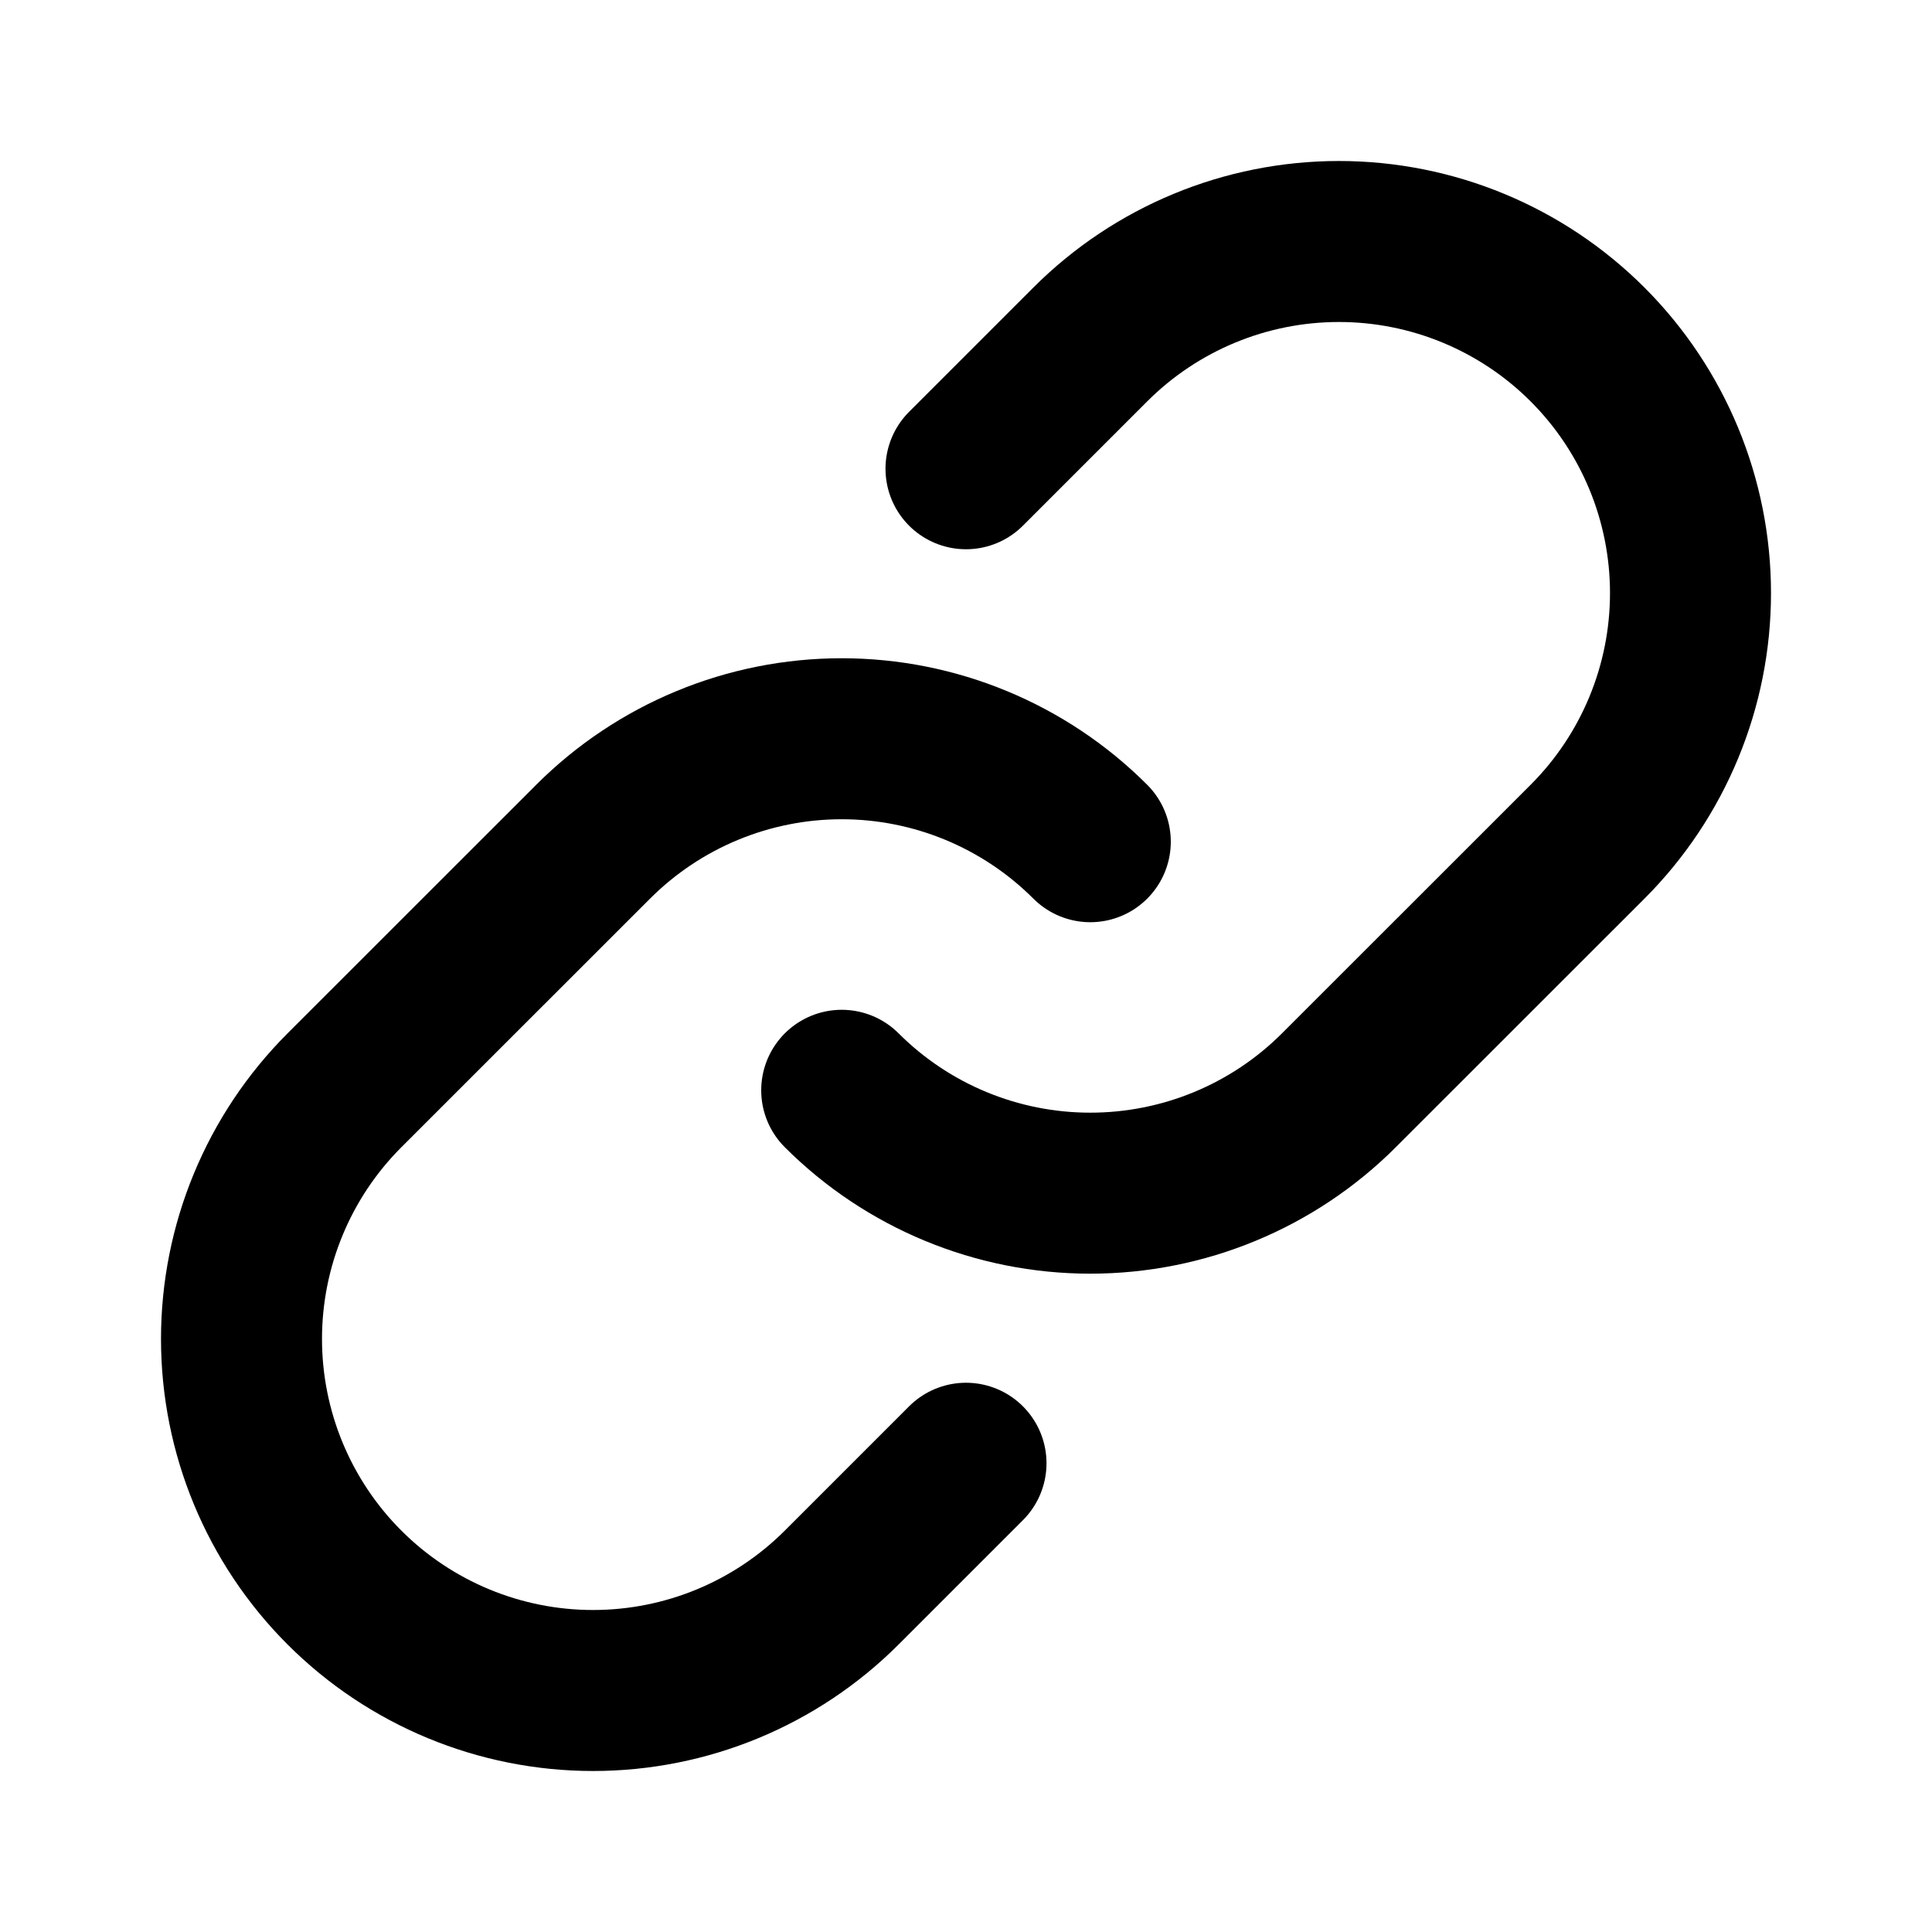
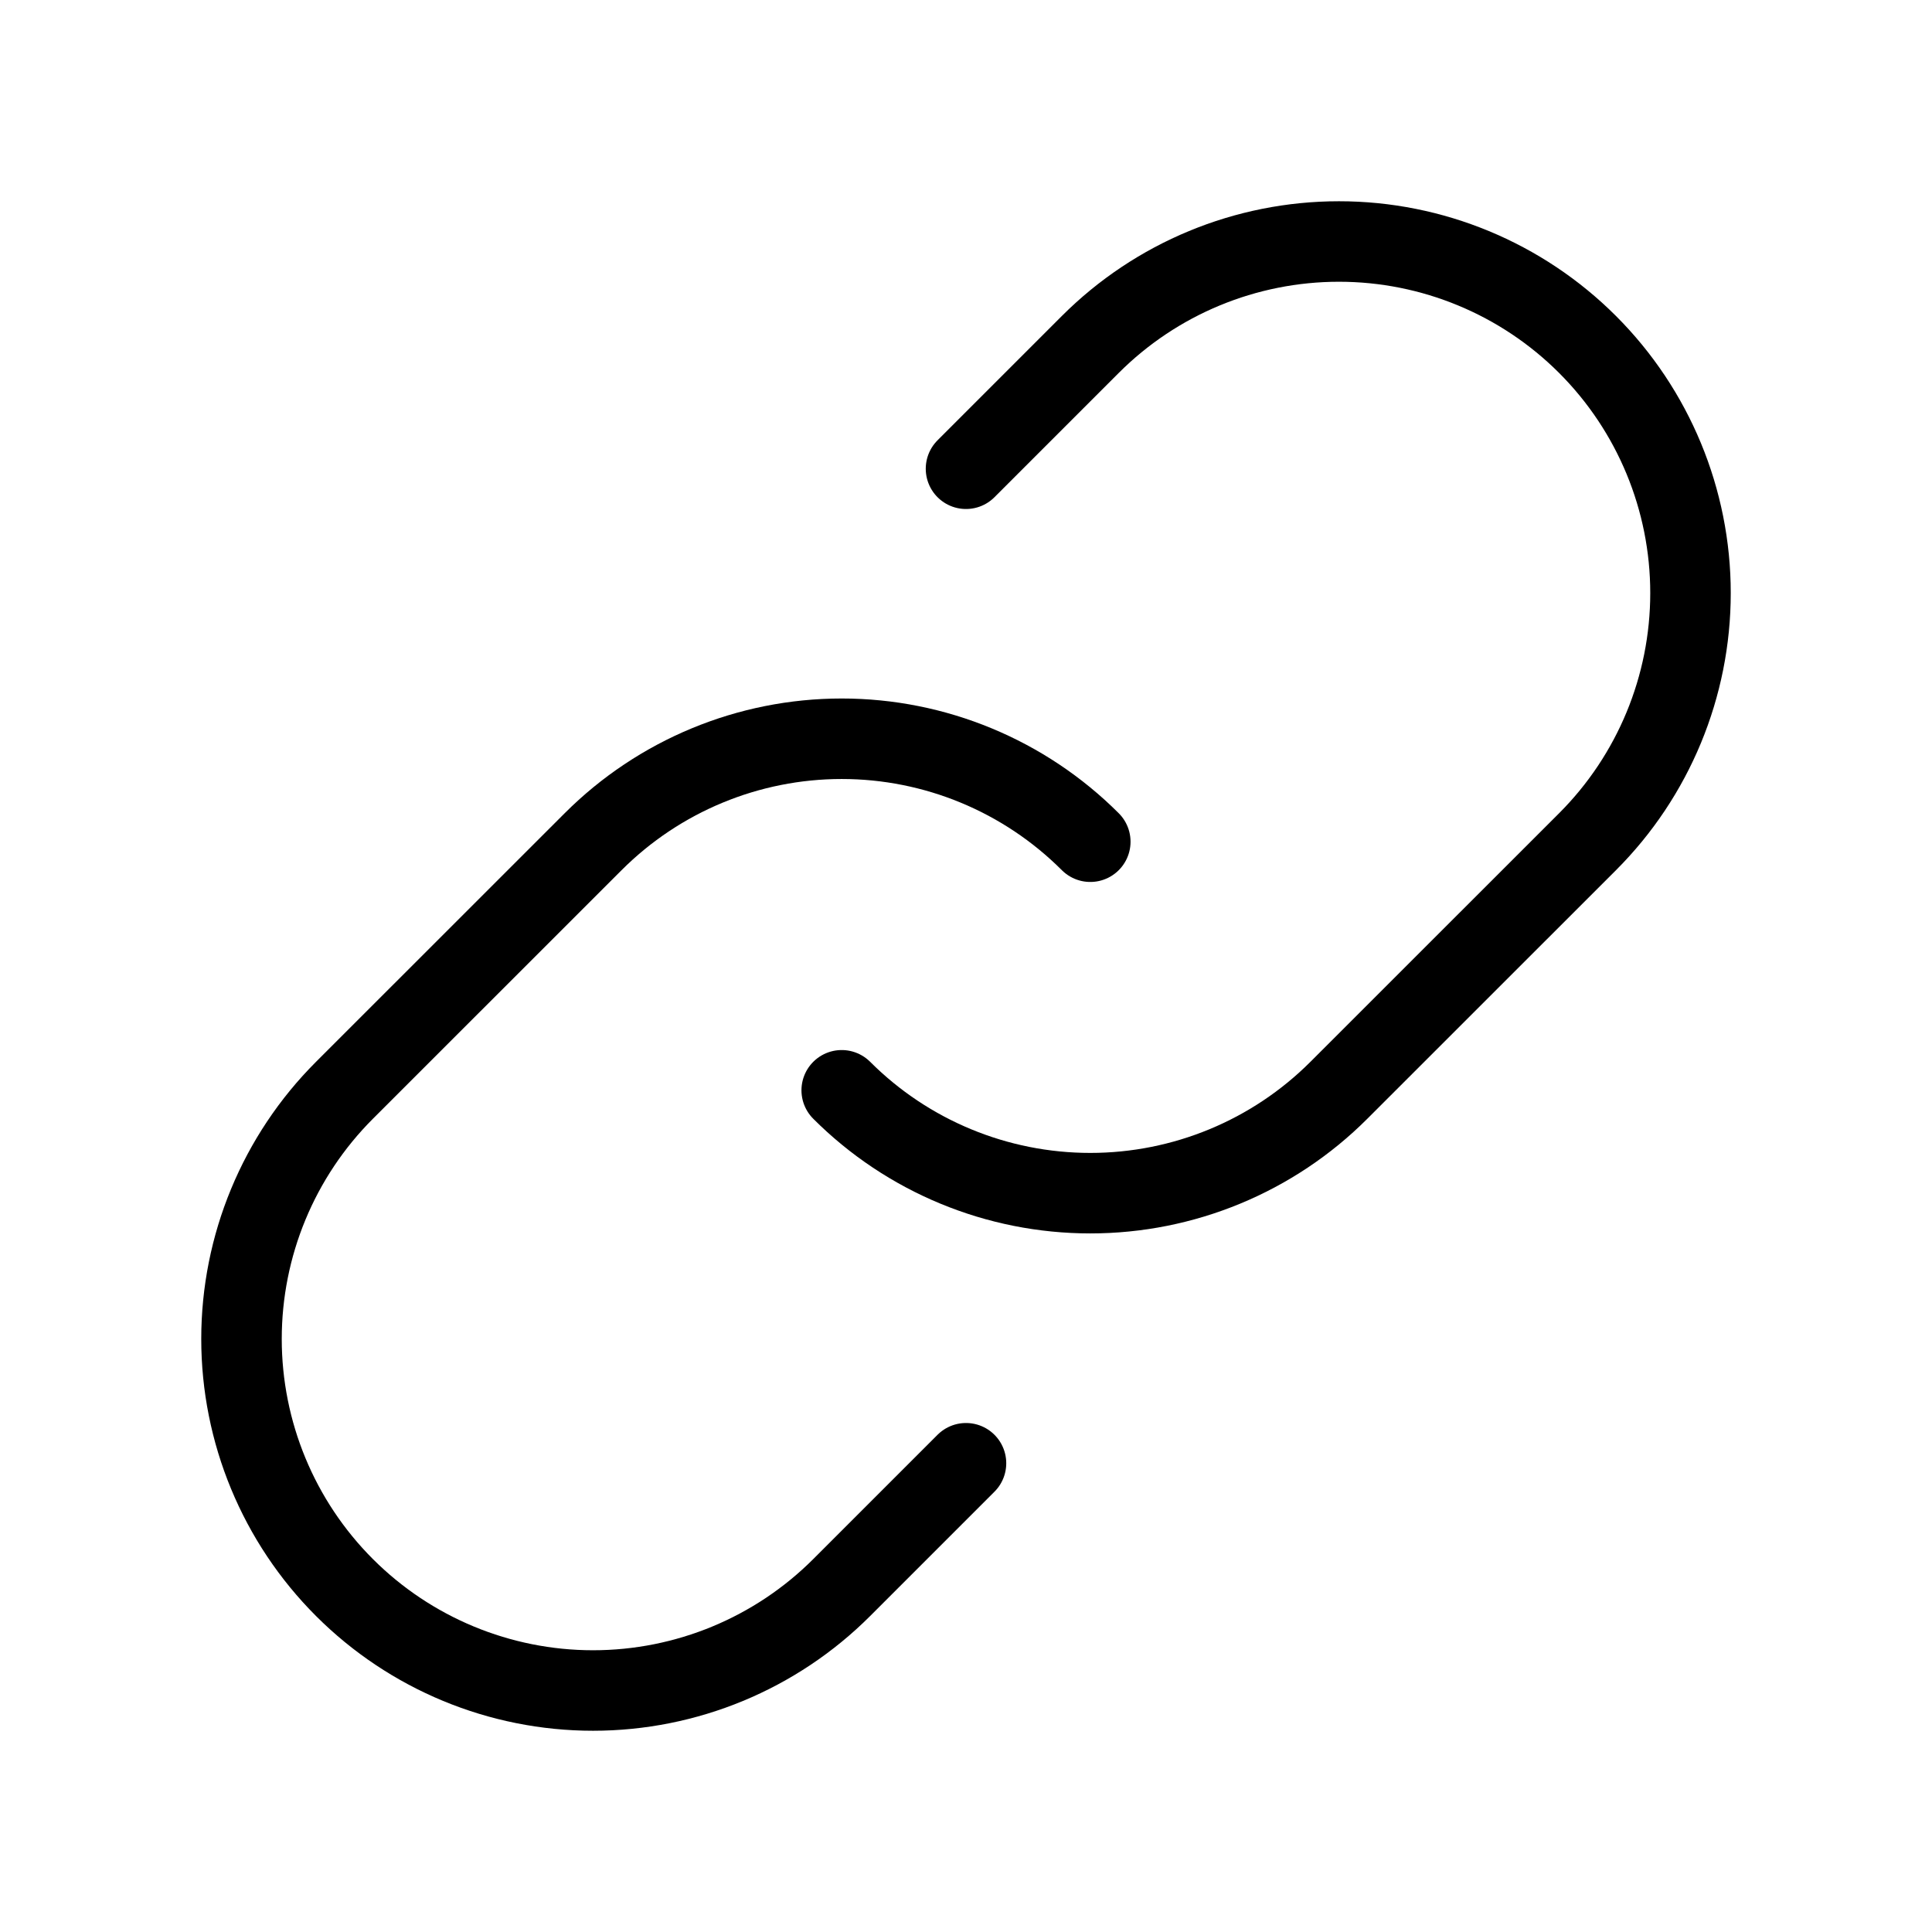
<svg xmlns="http://www.w3.org/2000/svg" width="24" height="24" viewBox="0 0 24 24" fill="none">
-   <path d="M13.544 10.456C12.725 9.637 11.614 9.177 10.456 9.177C9.298 9.177 8.187 9.637 7.368 10.456L4.279 13.544C3.46 14.363 3 15.474 3 16.633C3 17.791 3.46 18.902 4.279 19.721C5.098 20.54 6.209 21 7.367 21C8.526 21 9.637 20.54 10.456 19.721L12 18.177" stroke="black" stroke-width="2" stroke-linecap="round" stroke-linejoin="round" />
-   <path d="M10.456 13.544C11.275 14.363 12.386 14.822 13.544 14.822C14.702 14.822 15.813 14.363 16.632 13.544L19.721 10.456C20.54 9.637 21 8.526 21 7.367C21 6.209 20.54 5.098 19.721 4.279C18.902 3.46 17.791 3 16.633 3C15.474 3 14.363 3.46 13.544 4.279L12 5.823" stroke="black" stroke-width="2" stroke-linecap="round" stroke-linejoin="round" />
+   <path d="M13.544 10.456C12.725 9.637 11.614 9.177 10.456 9.177C9.298 9.177 8.187 9.637 7.368 10.456L4.279 13.544C3.46 14.363 3 15.474 3 16.633C3 17.791 3.46 18.902 4.279 19.721C5.098 20.54 6.209 21 7.367 21C8.526 21 9.637 20.54 10.456 19.721L12 18.177" stroke="black" stroke-width="1" stroke-linecap="round" stroke-linejoin="round" />
+   <path d="M10.456 13.544C11.275 14.363 12.386 14.822 13.544 14.822C14.702 14.822 15.813 14.363 16.632 13.544L19.721 10.456C20.54 9.637 21 8.526 21 7.367C21 6.209 20.54 5.098 19.721 4.279C18.902 3.46 17.791 3 16.633 3C15.474 3 14.363 3.46 13.544 4.279L12 5.823" stroke="black" stroke-width="1" stroke-linecap="round" stroke-linejoin="round" />
</svg>
